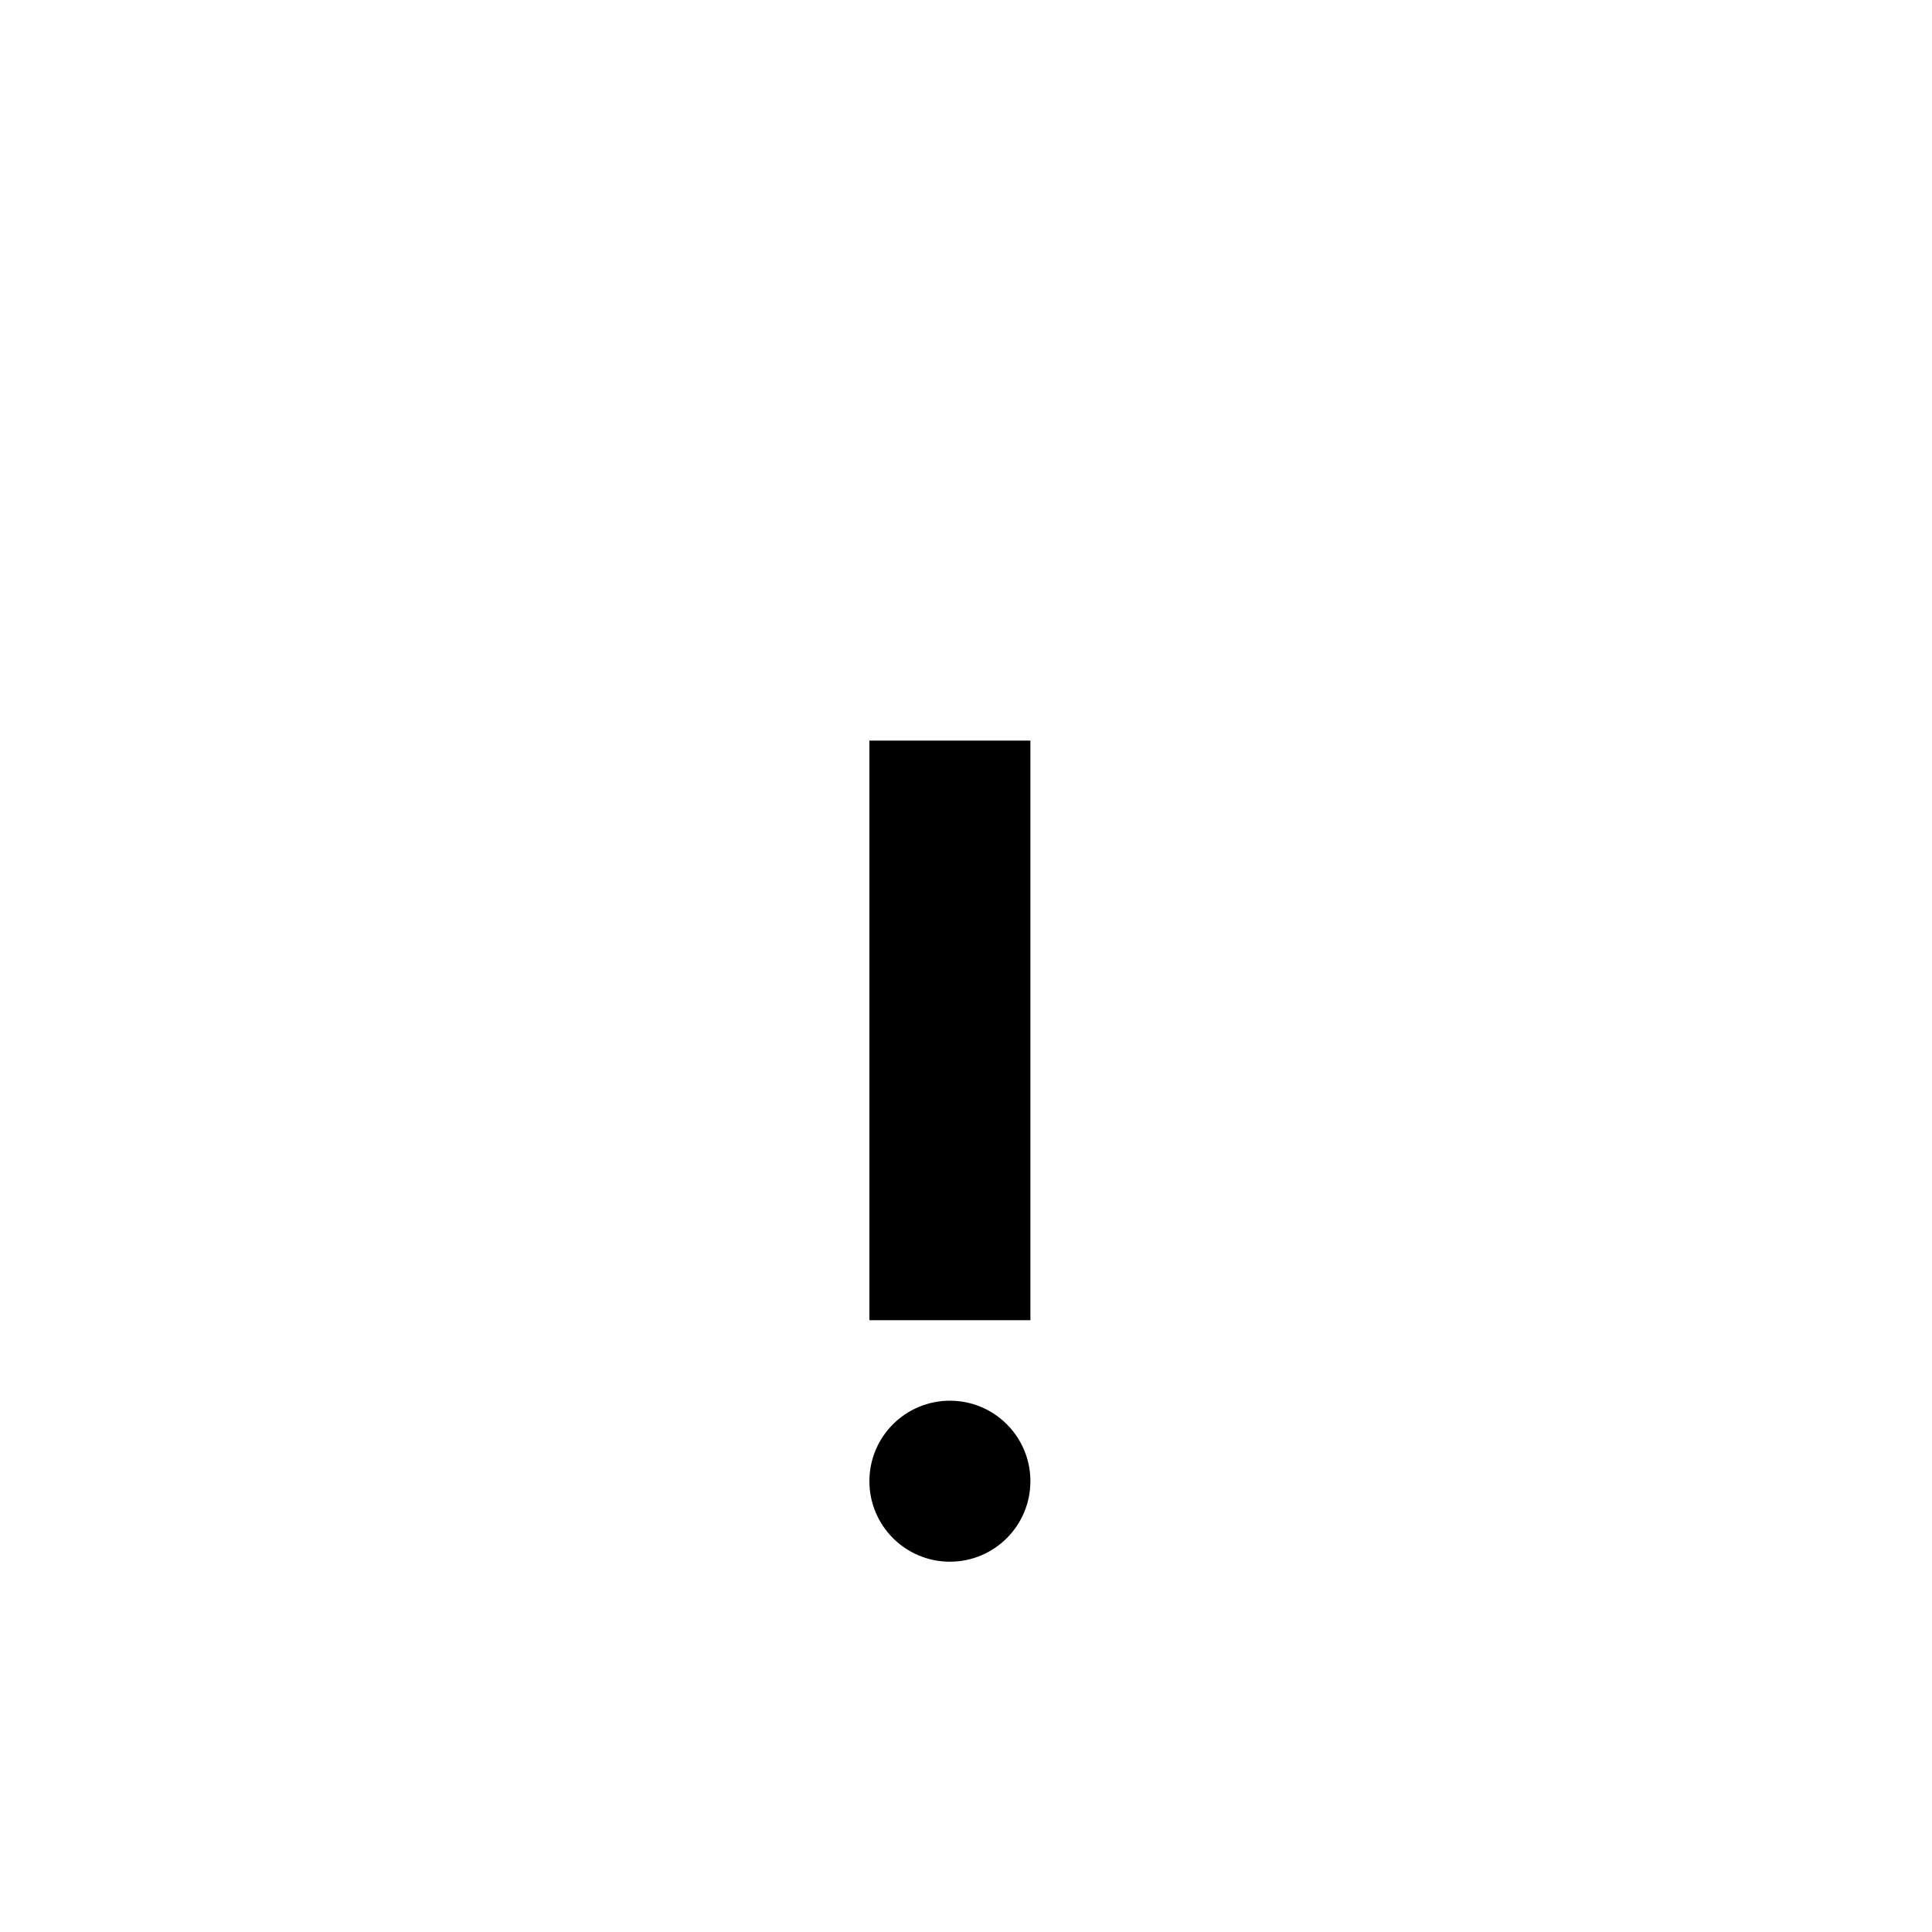
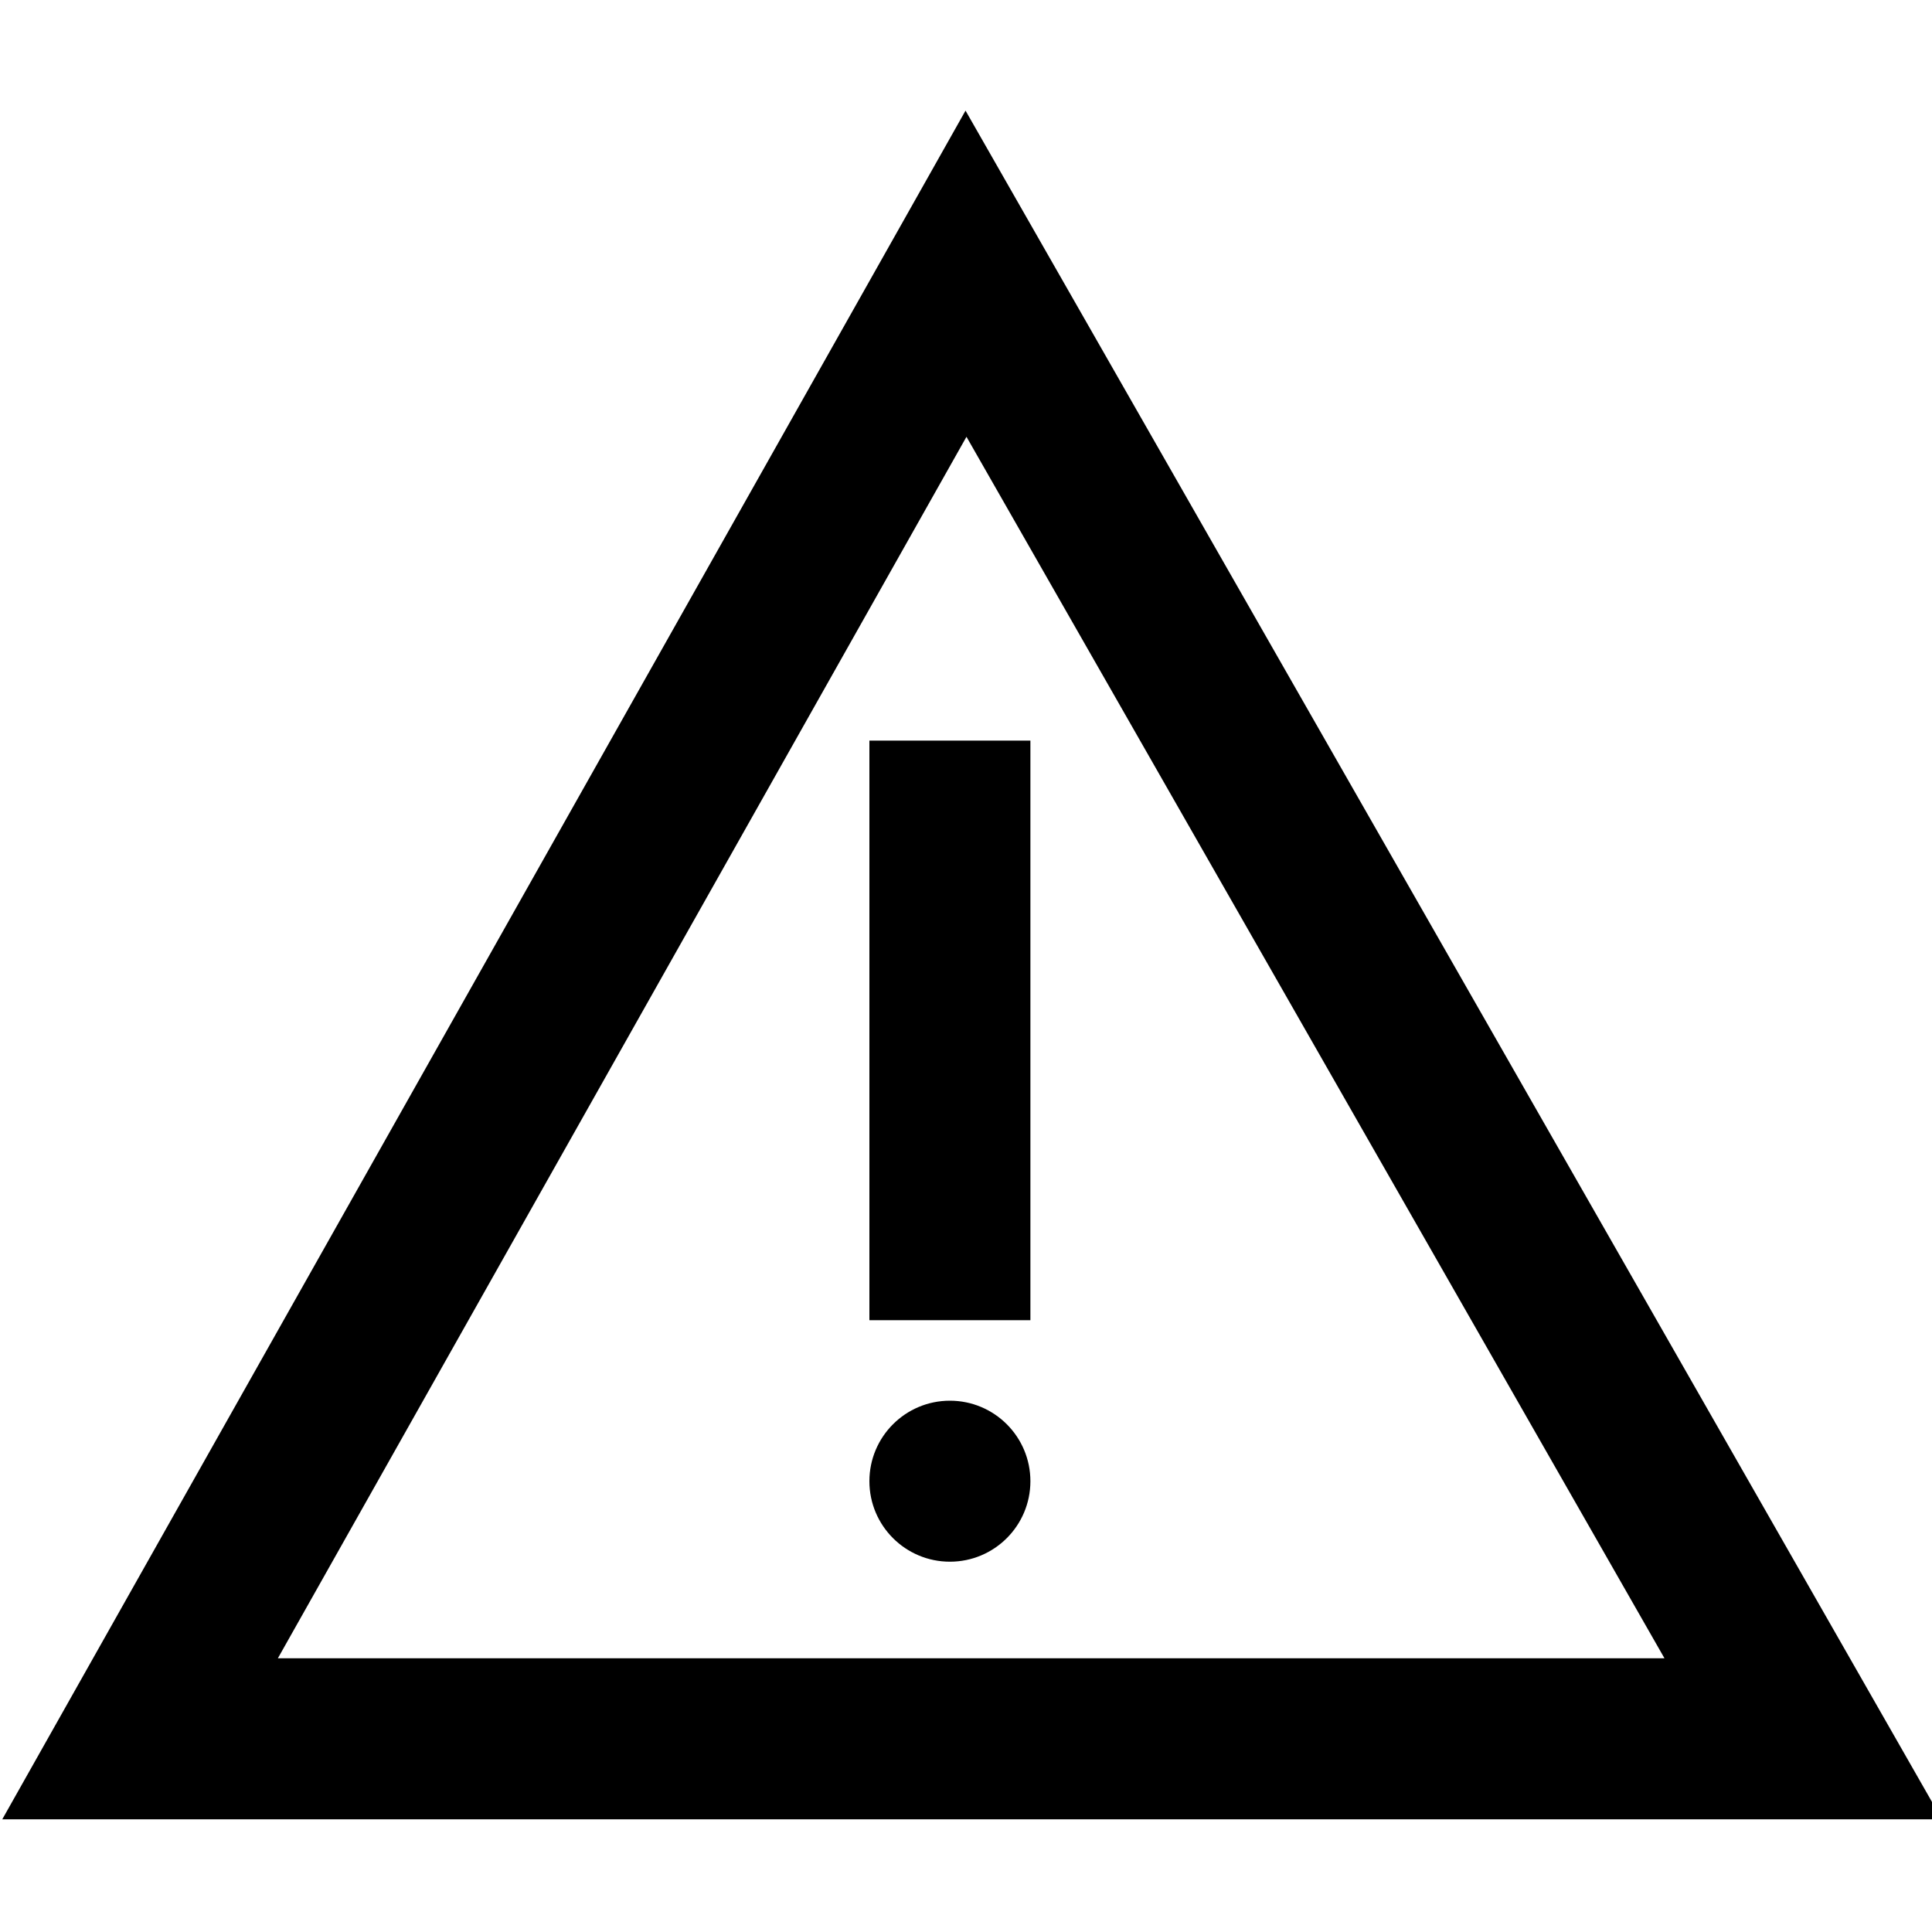
<svg xmlns="http://www.w3.org/2000/svg" viewBox="0 0 12 12" fill="none">
-   <path d="M5.9,8.2L5.9,4.6,M6,1.7L11.2,10.8H0.87L6,1.7Z" stroke="#000" />
+   <path d="M5.9,8.2L5.9,4.6M6,1.7L11.2,10.8H0.87L6,1.7Z" stroke="#000" />
  <circle cx="5.9" cy="9.2" r="0.5" fill="#000" />
</svg>
